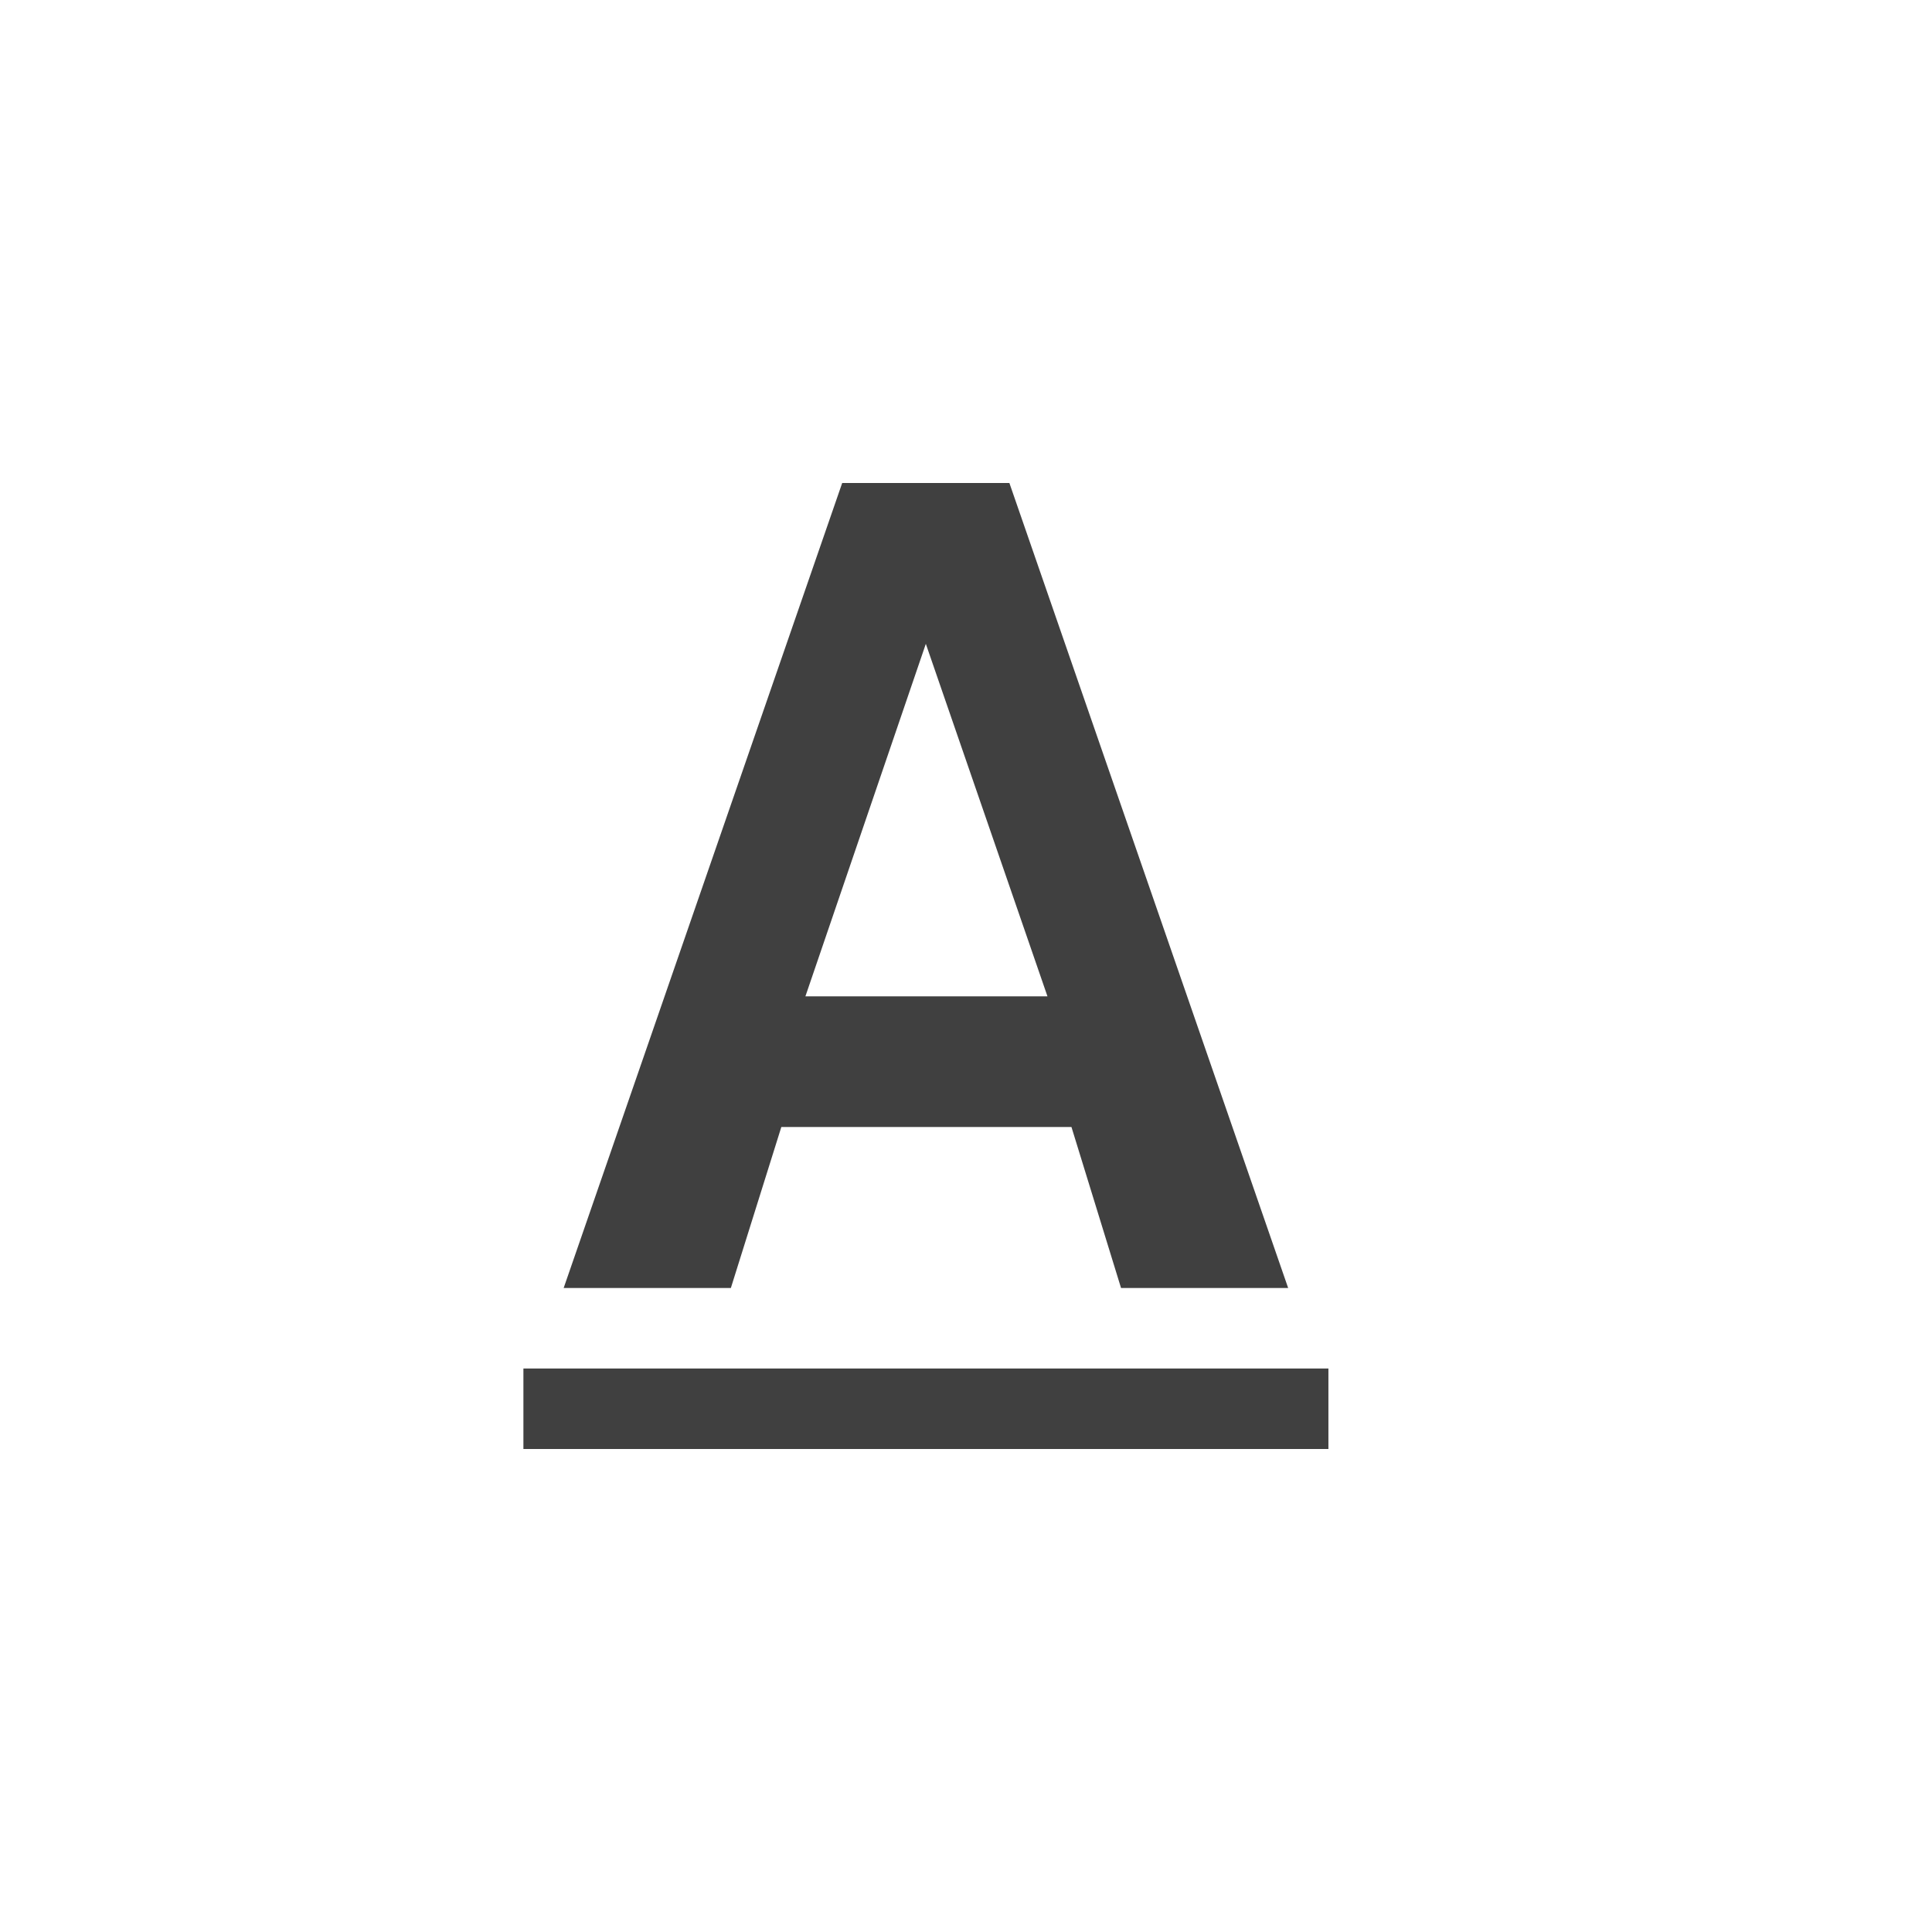
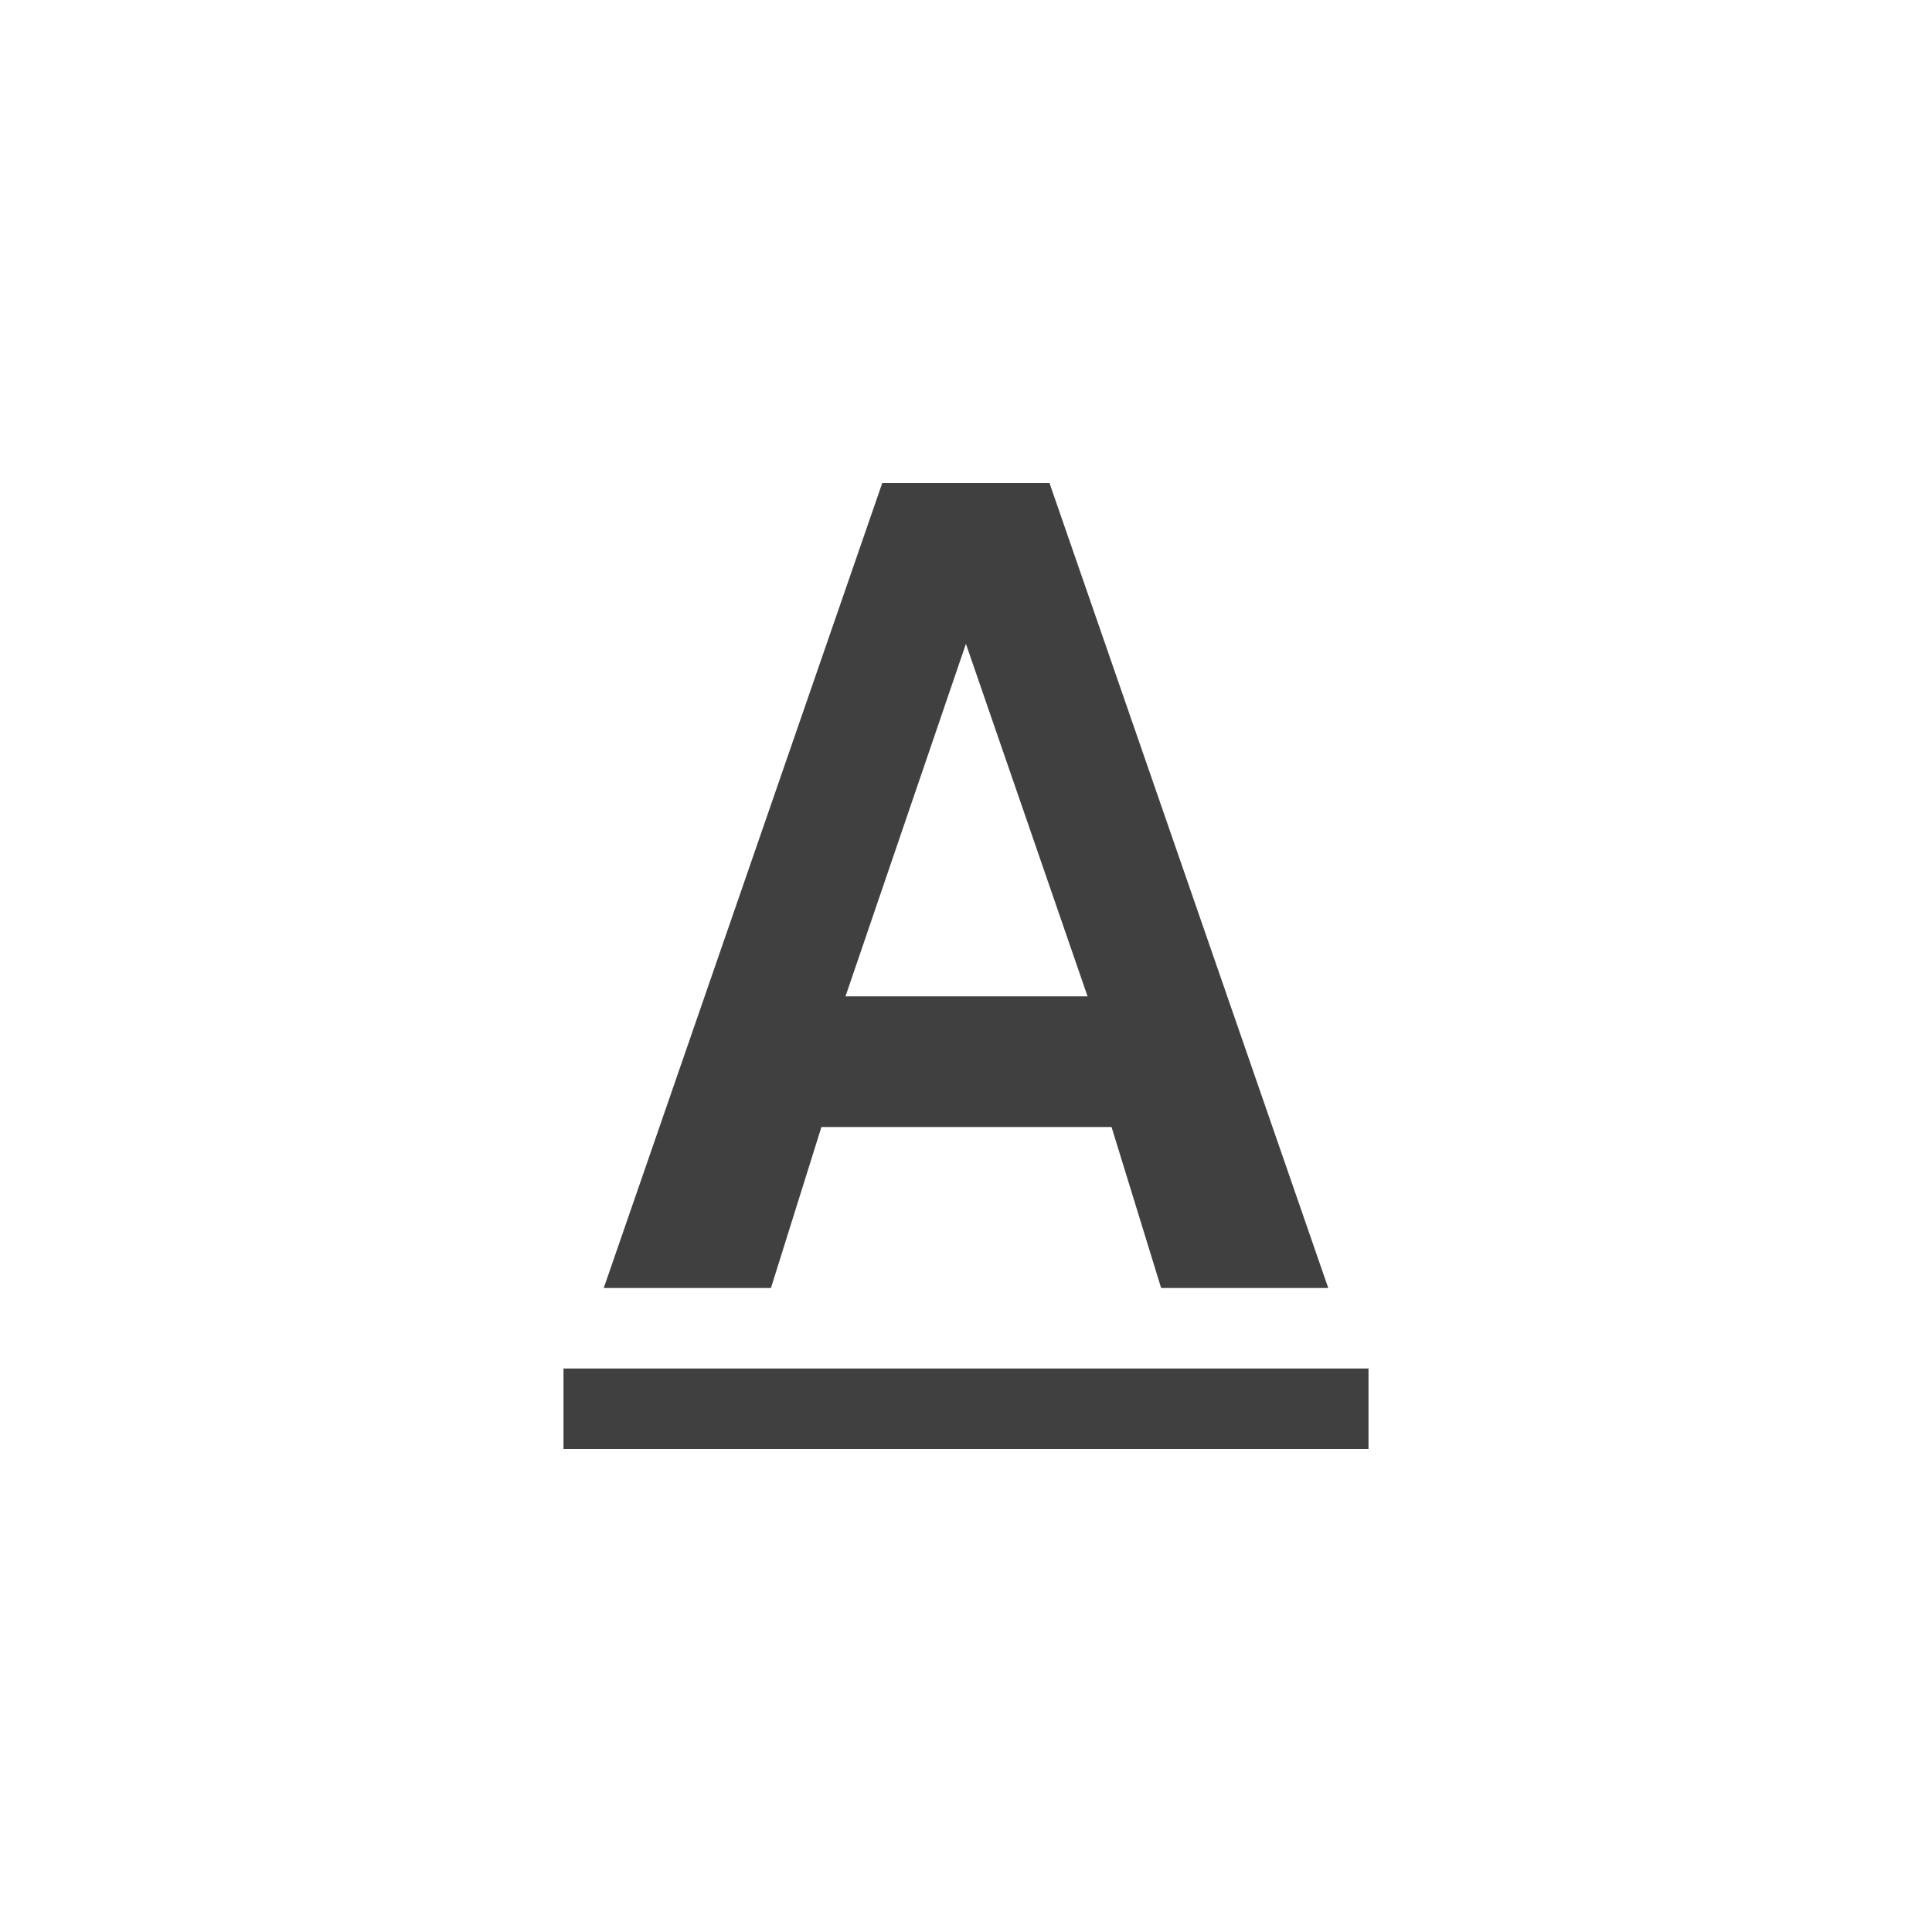
- <svg xmlns="http://www.w3.org/2000/svg" version="1.1" id="Layer_1" x="0px" y="0px" width="24px" height="24px" viewBox="-0.5 0.5 24 24" style="enable-background:new -0.5 0.5 24 24;" xml:space="preserve">
+ <svg xmlns="http://www.w3.org/2000/svg" version="1.1" id="Layer_1" x="0px" y="0px" width="24px" height="24px" viewBox="0 0 24 24" xml:space="preserve">
  <g id="underline-a" style="opacity:0.75;">
-     <path id="a" d="M13.426,16.5h2.076l-3.463-10H9.962l-3.46,10h2.077l0.627-2h3.604L13.426,16.5z M9.505,12.877l1.496-4.379   l1.511,4.379h-3H9.505z" />
-     <path id="underline" d="M6.002,17.5h10v1h-10V17.5z" />
+     <path id="a" d="M 14.424,16 H 16.5 L 13.037,6 H 10.96 L 7.5,16 h 2.077 l 0.627,-2 h 3.604 l 0.616,2 z m -3.921,-3.623 1.496,-4.379 1.511,4.379 h -3 0 z" />
+     <path id="underline" d="m 7,17 h 10 v 1 H 7 v -1 z" />
  </g>
</svg>
